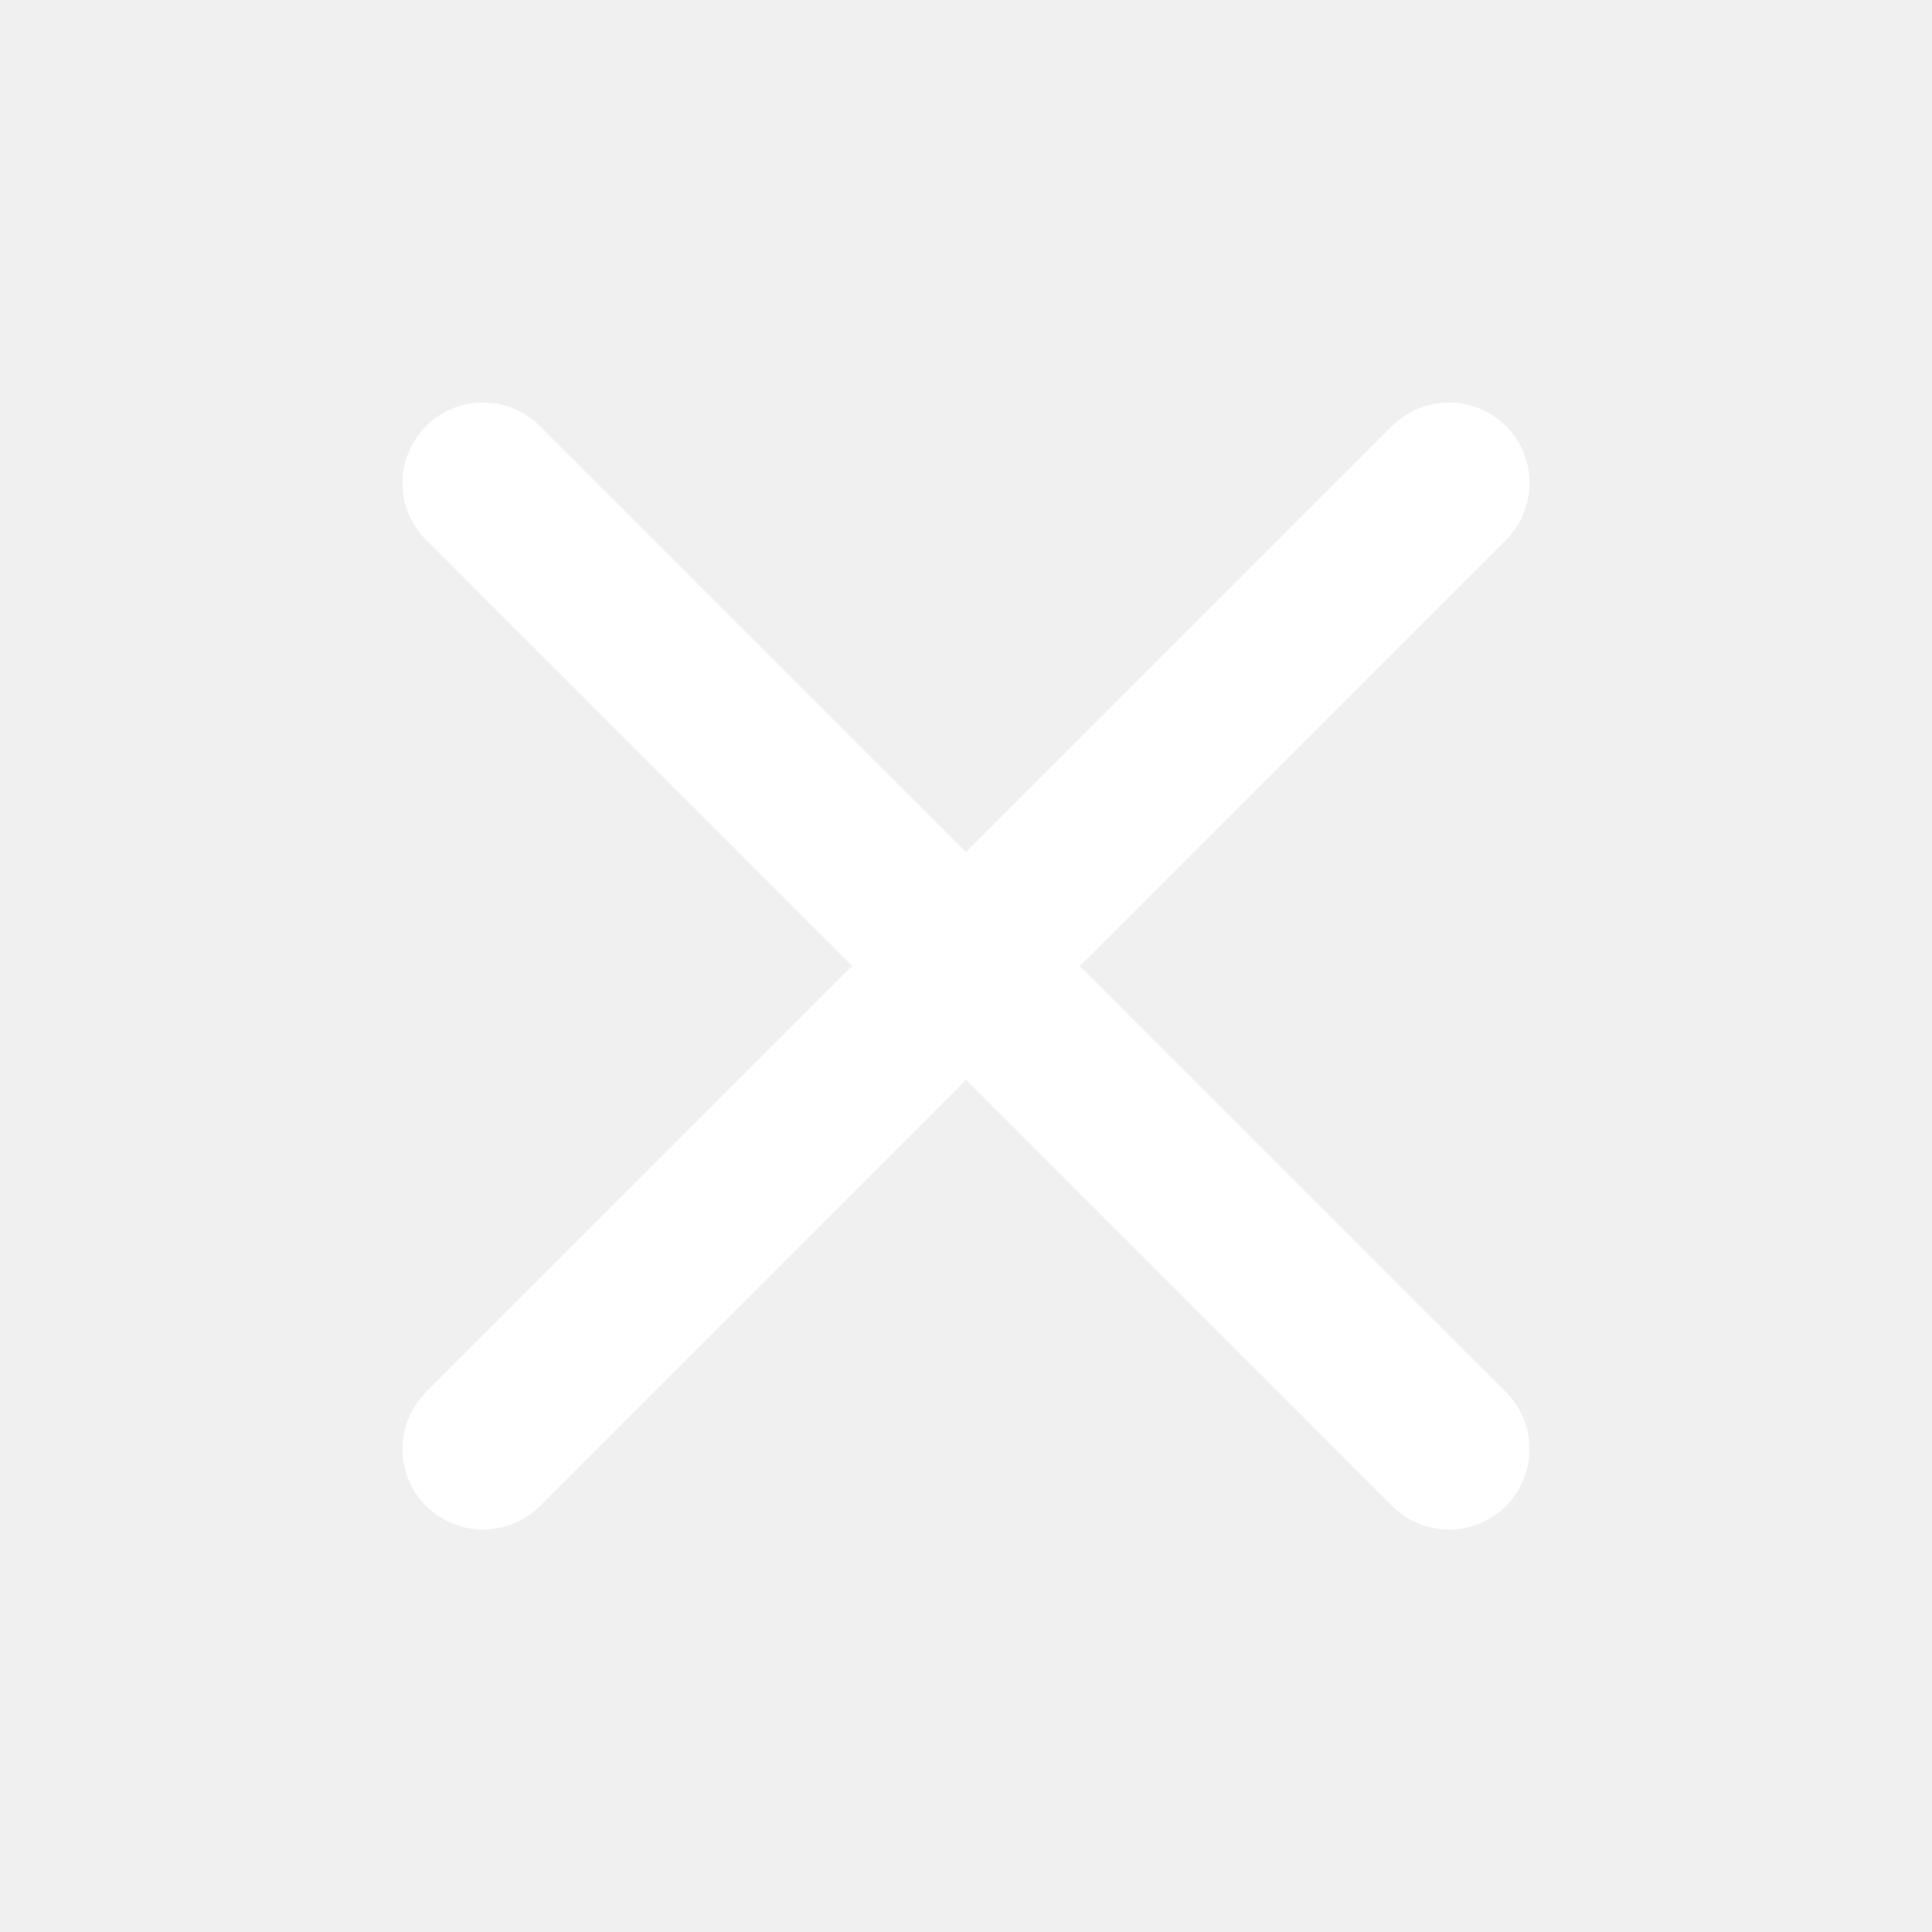
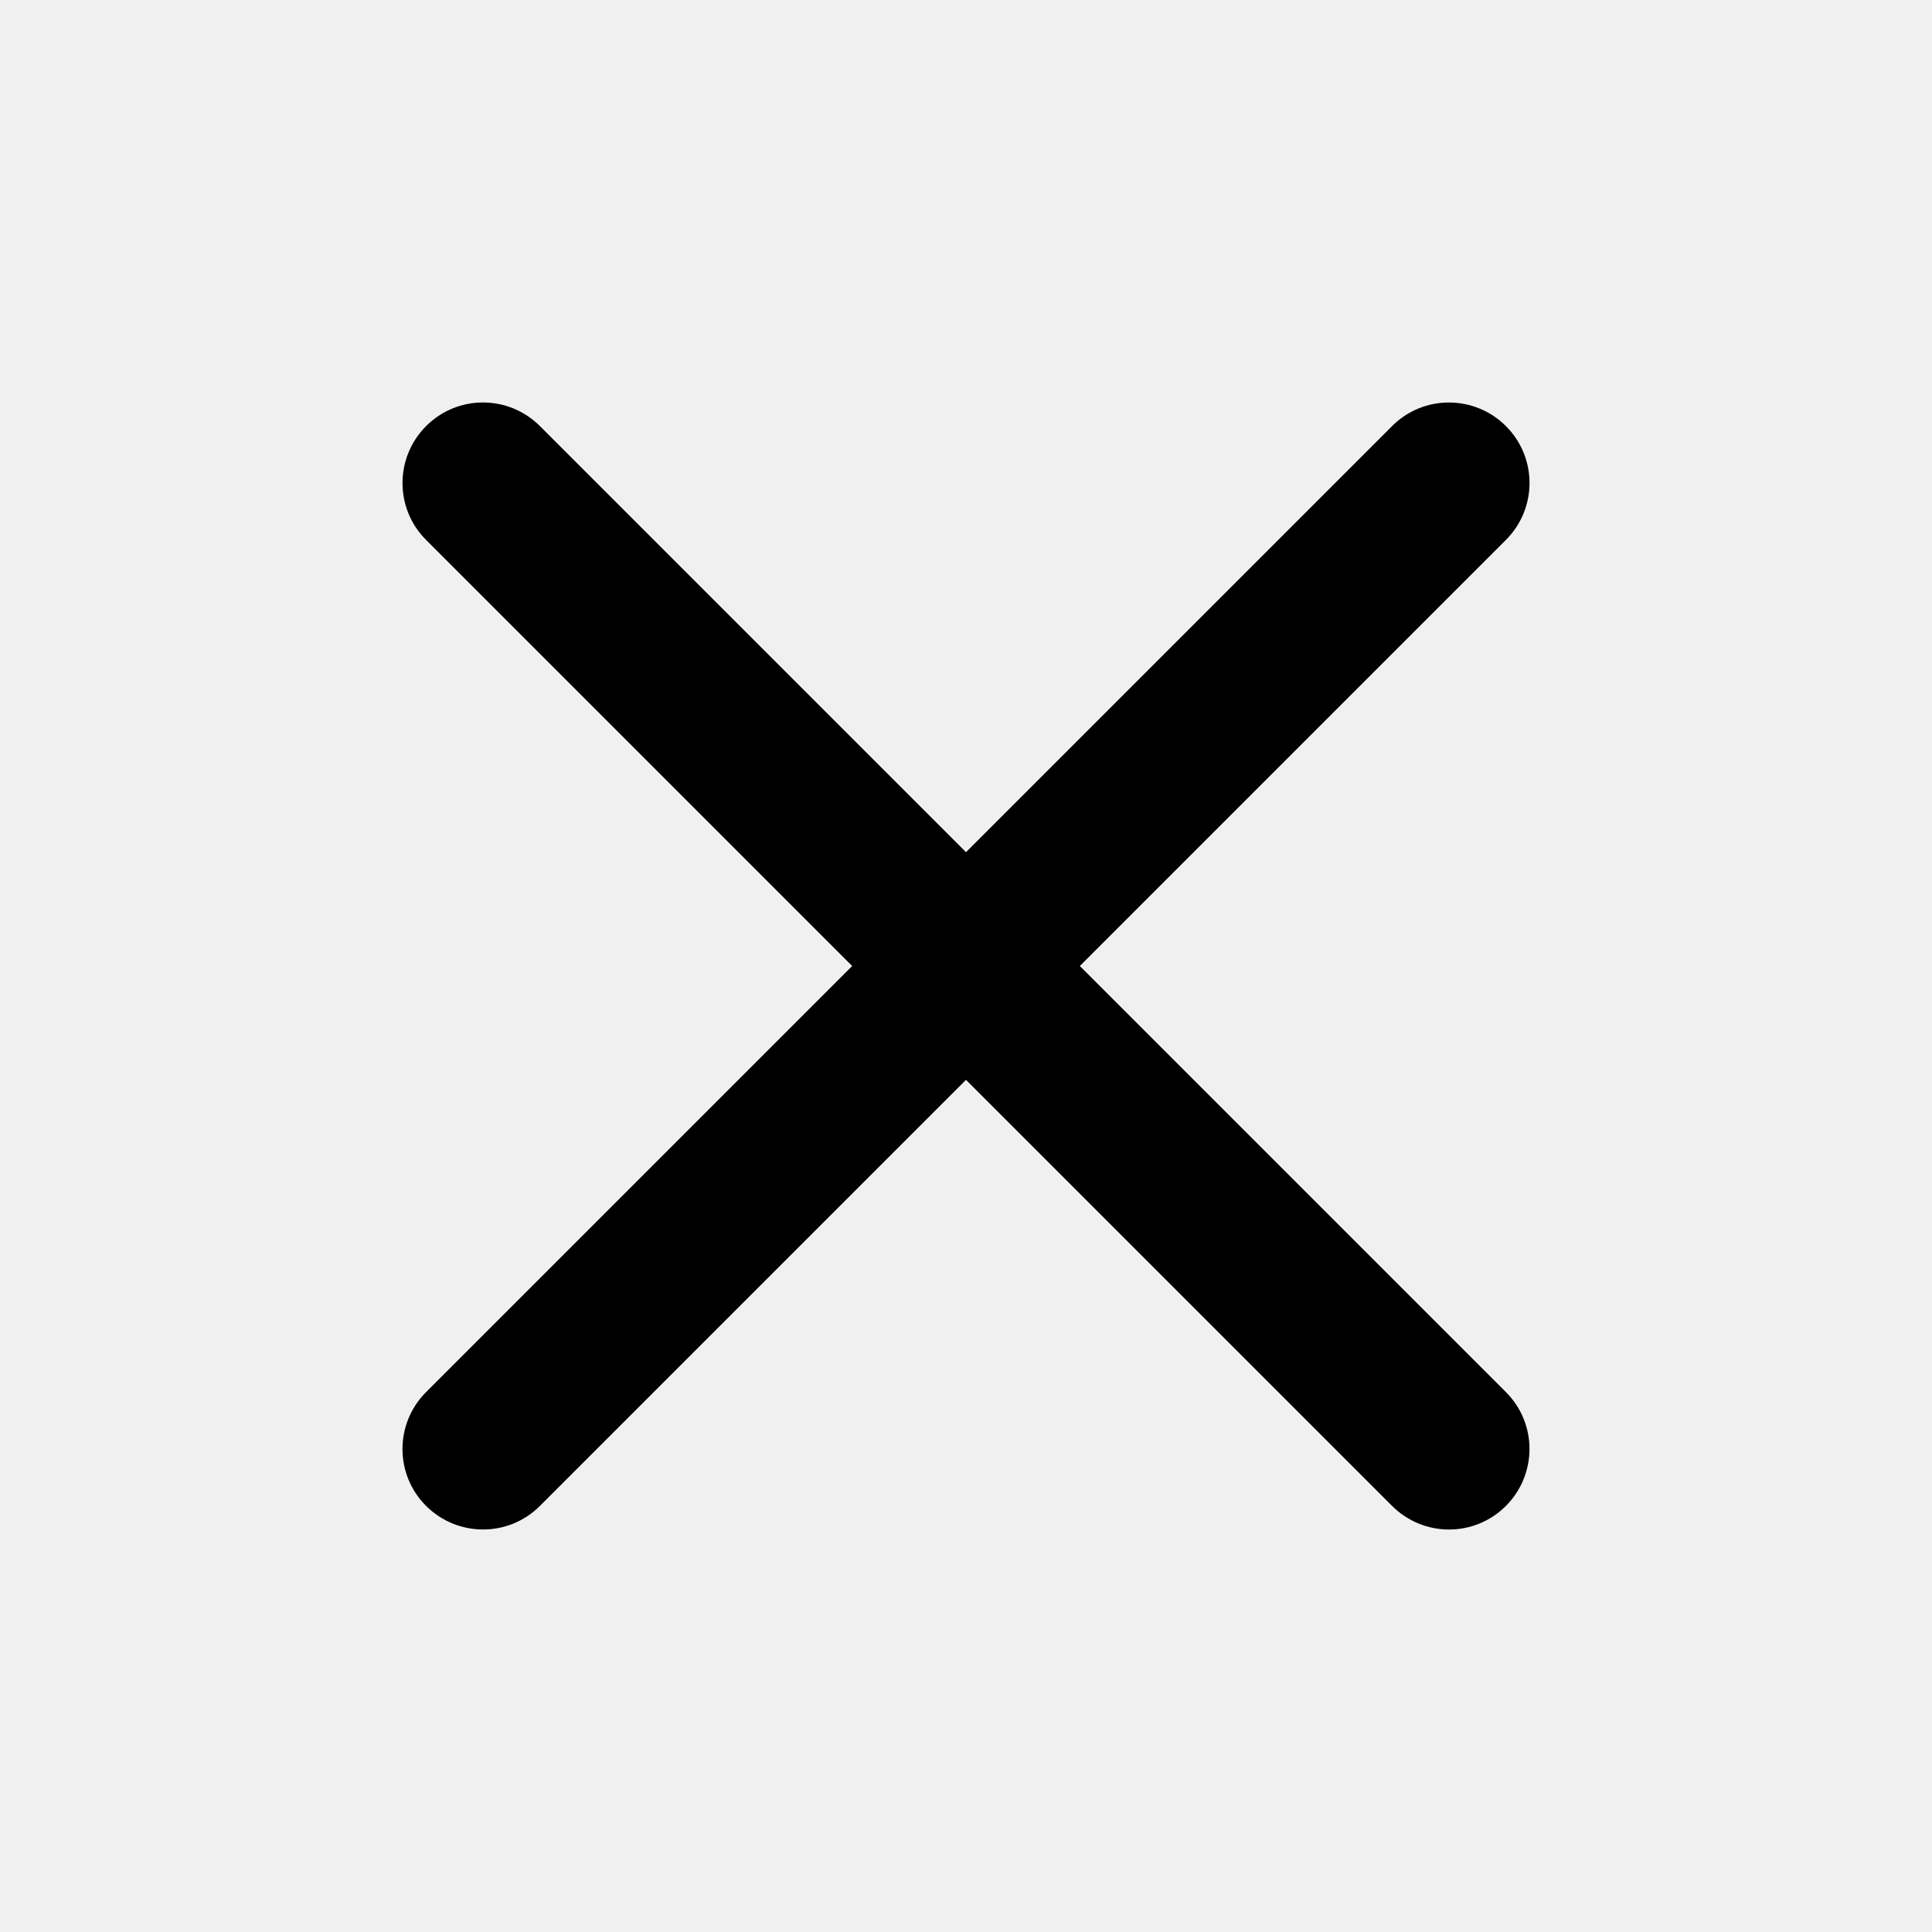
<svg xmlns="http://www.w3.org/2000/svg" version="1.1" width="24" height="24" viewBox="0 0 24 24">
-   <path fill="#fff" d="M5.293 6.707l5.293 5.293-5.293 5.293c-0.391 0.391-0.391 1.024 0 1.414s1.024 0.391 1.414 0l5.293-5.293 5.293 5.293c0.391 0.391 1.024 0.391 1.414 0s0.391-1.024 0-1.414l-5.293-5.293 5.293-5.293c0.391-0.391 0.391-1.024 0-1.414s-1.024-0.391-1.414 0l-5.293 5.293-5.293-5.293c-0.391-0.391-1.024-0.391-1.414 0s-0.391 1.024 0 1.414z" />
+   <path fill="currentColor" d="M5.293 6.707l5.293 5.293-5.293 5.293c-0.391 0.391-0.391 1.024 0 1.414s1.024 0.391 1.414 0l5.293-5.293 5.293 5.293c0.391 0.391 1.024 0.391 1.414 0s0.391-1.024 0-1.414l-5.293-5.293 5.293-5.293c0.391-0.391 0.391-1.024 0-1.414s-1.024-0.391-1.414 0l-5.293 5.293-5.293-5.293c-0.391-0.391-1.024-0.391-1.414 0s-0.391 1.024 0 1.414z" />
</svg>
